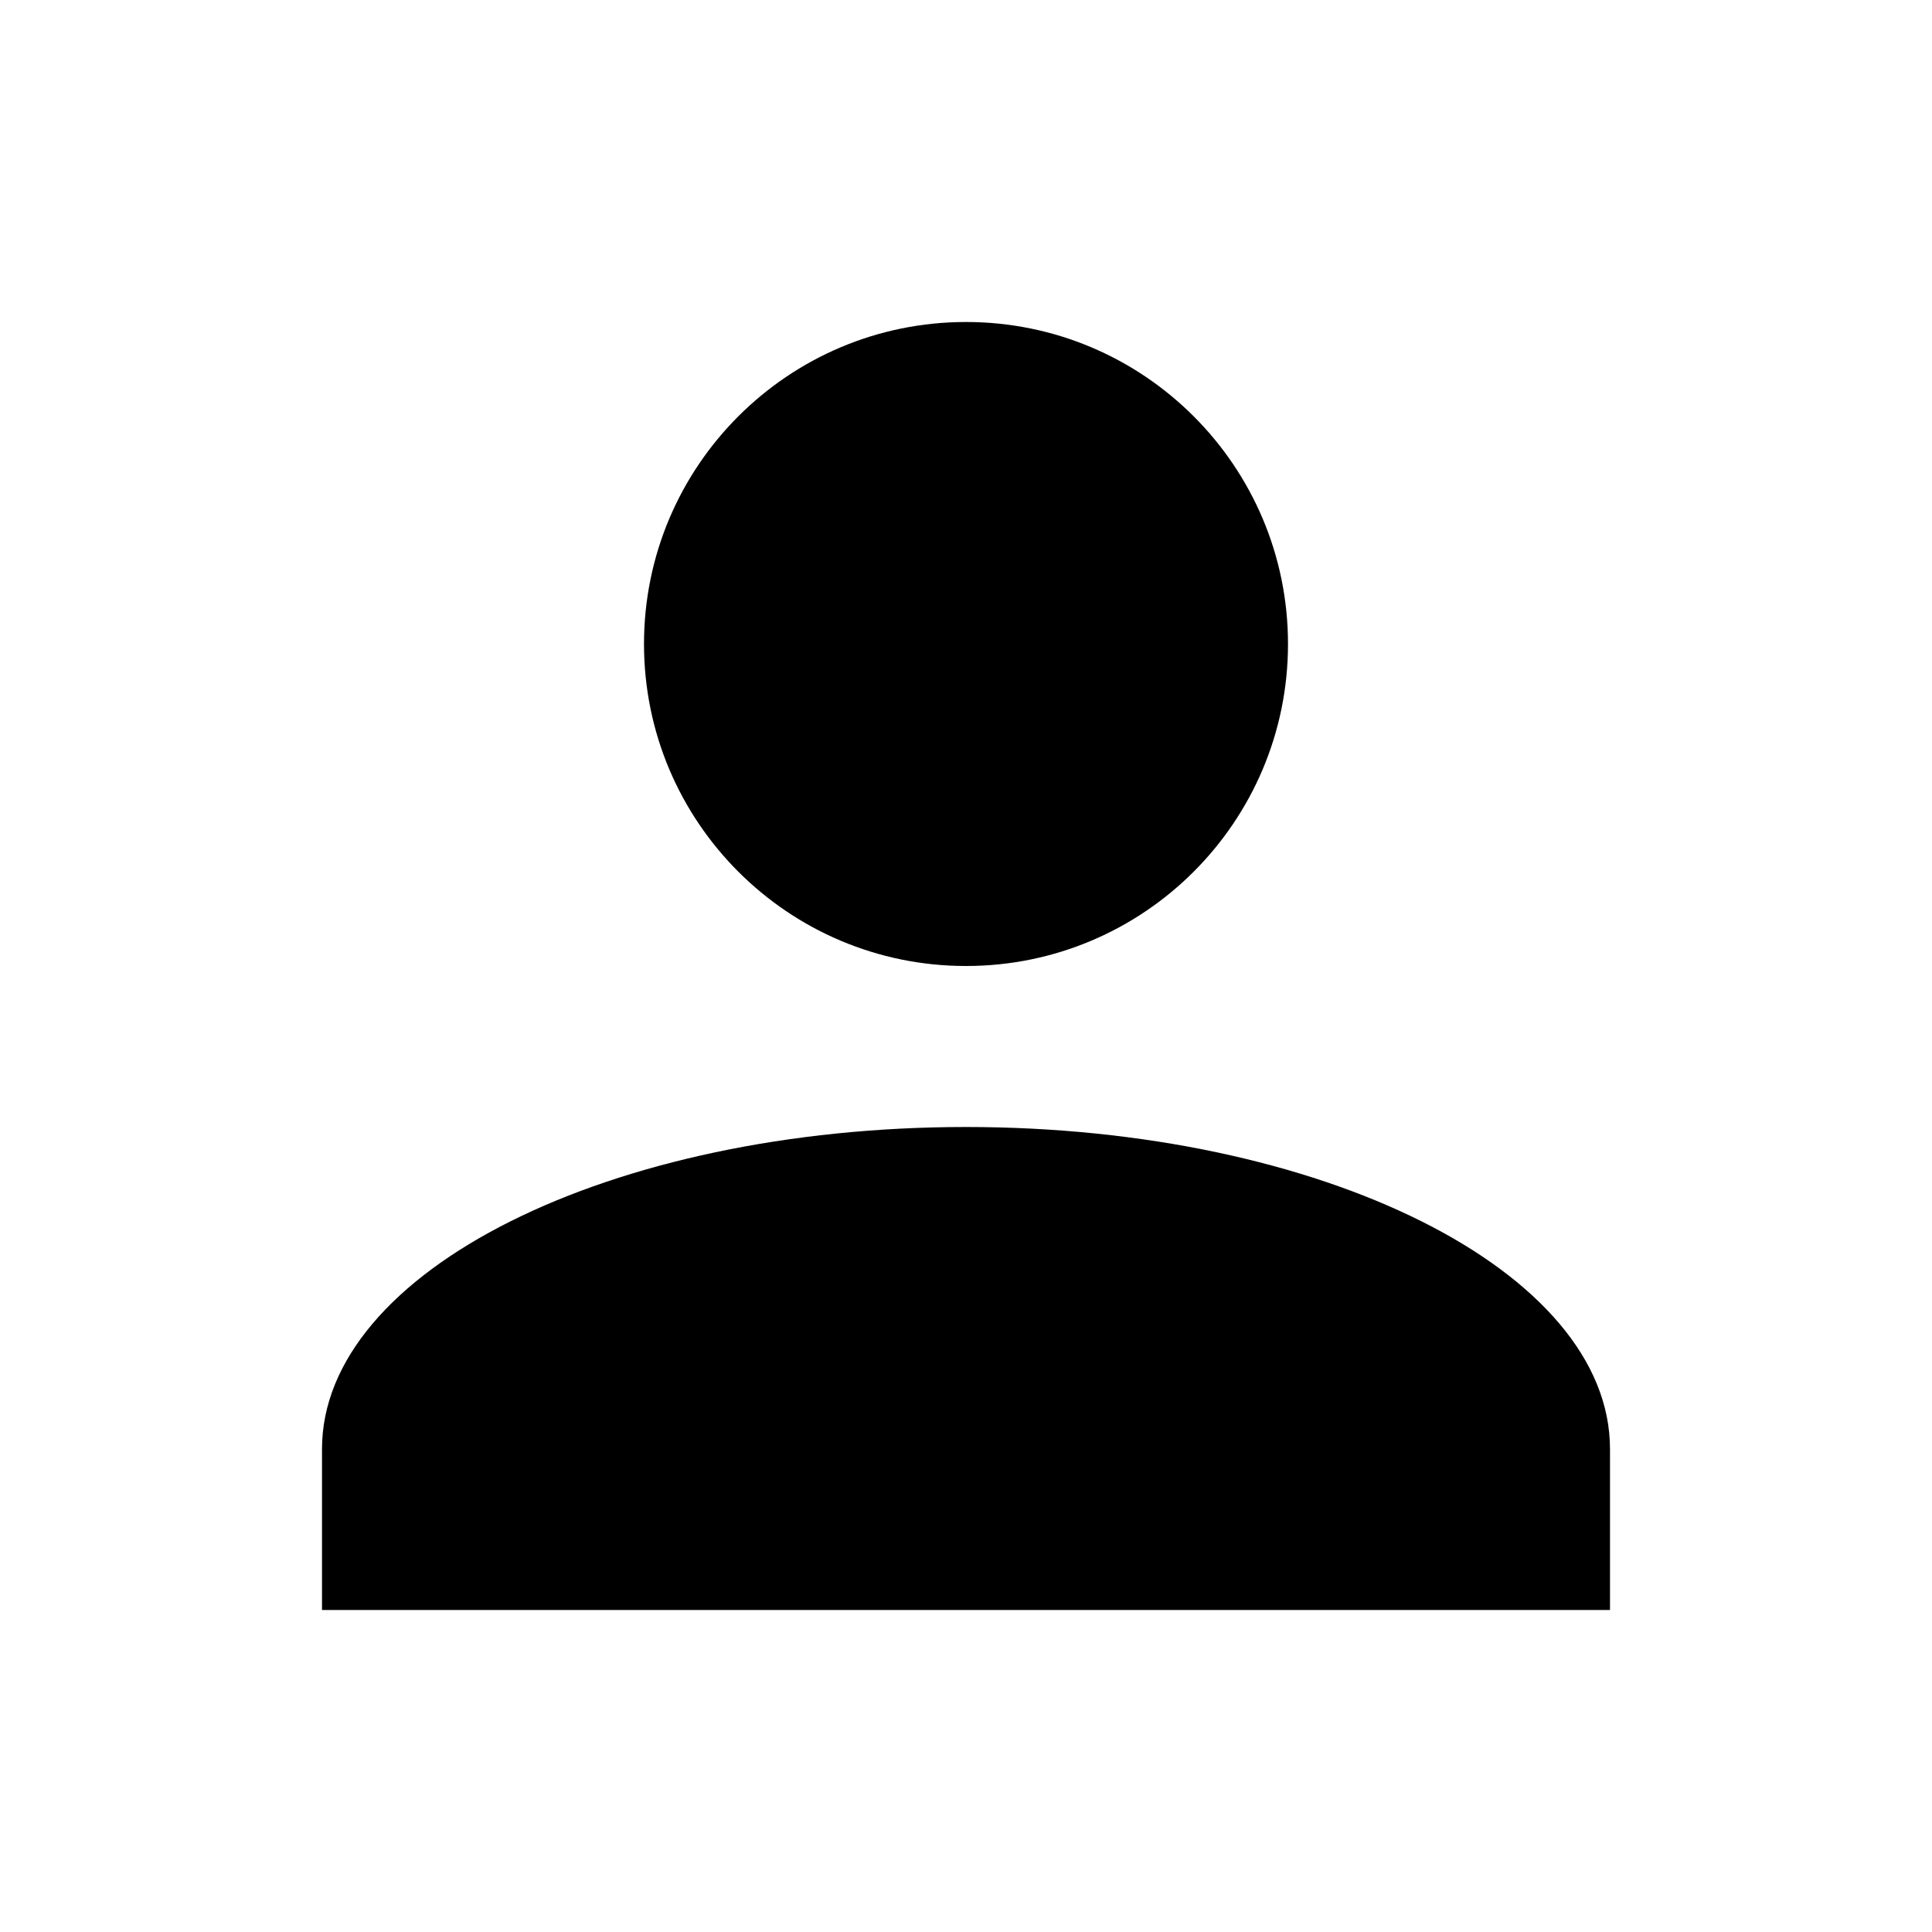
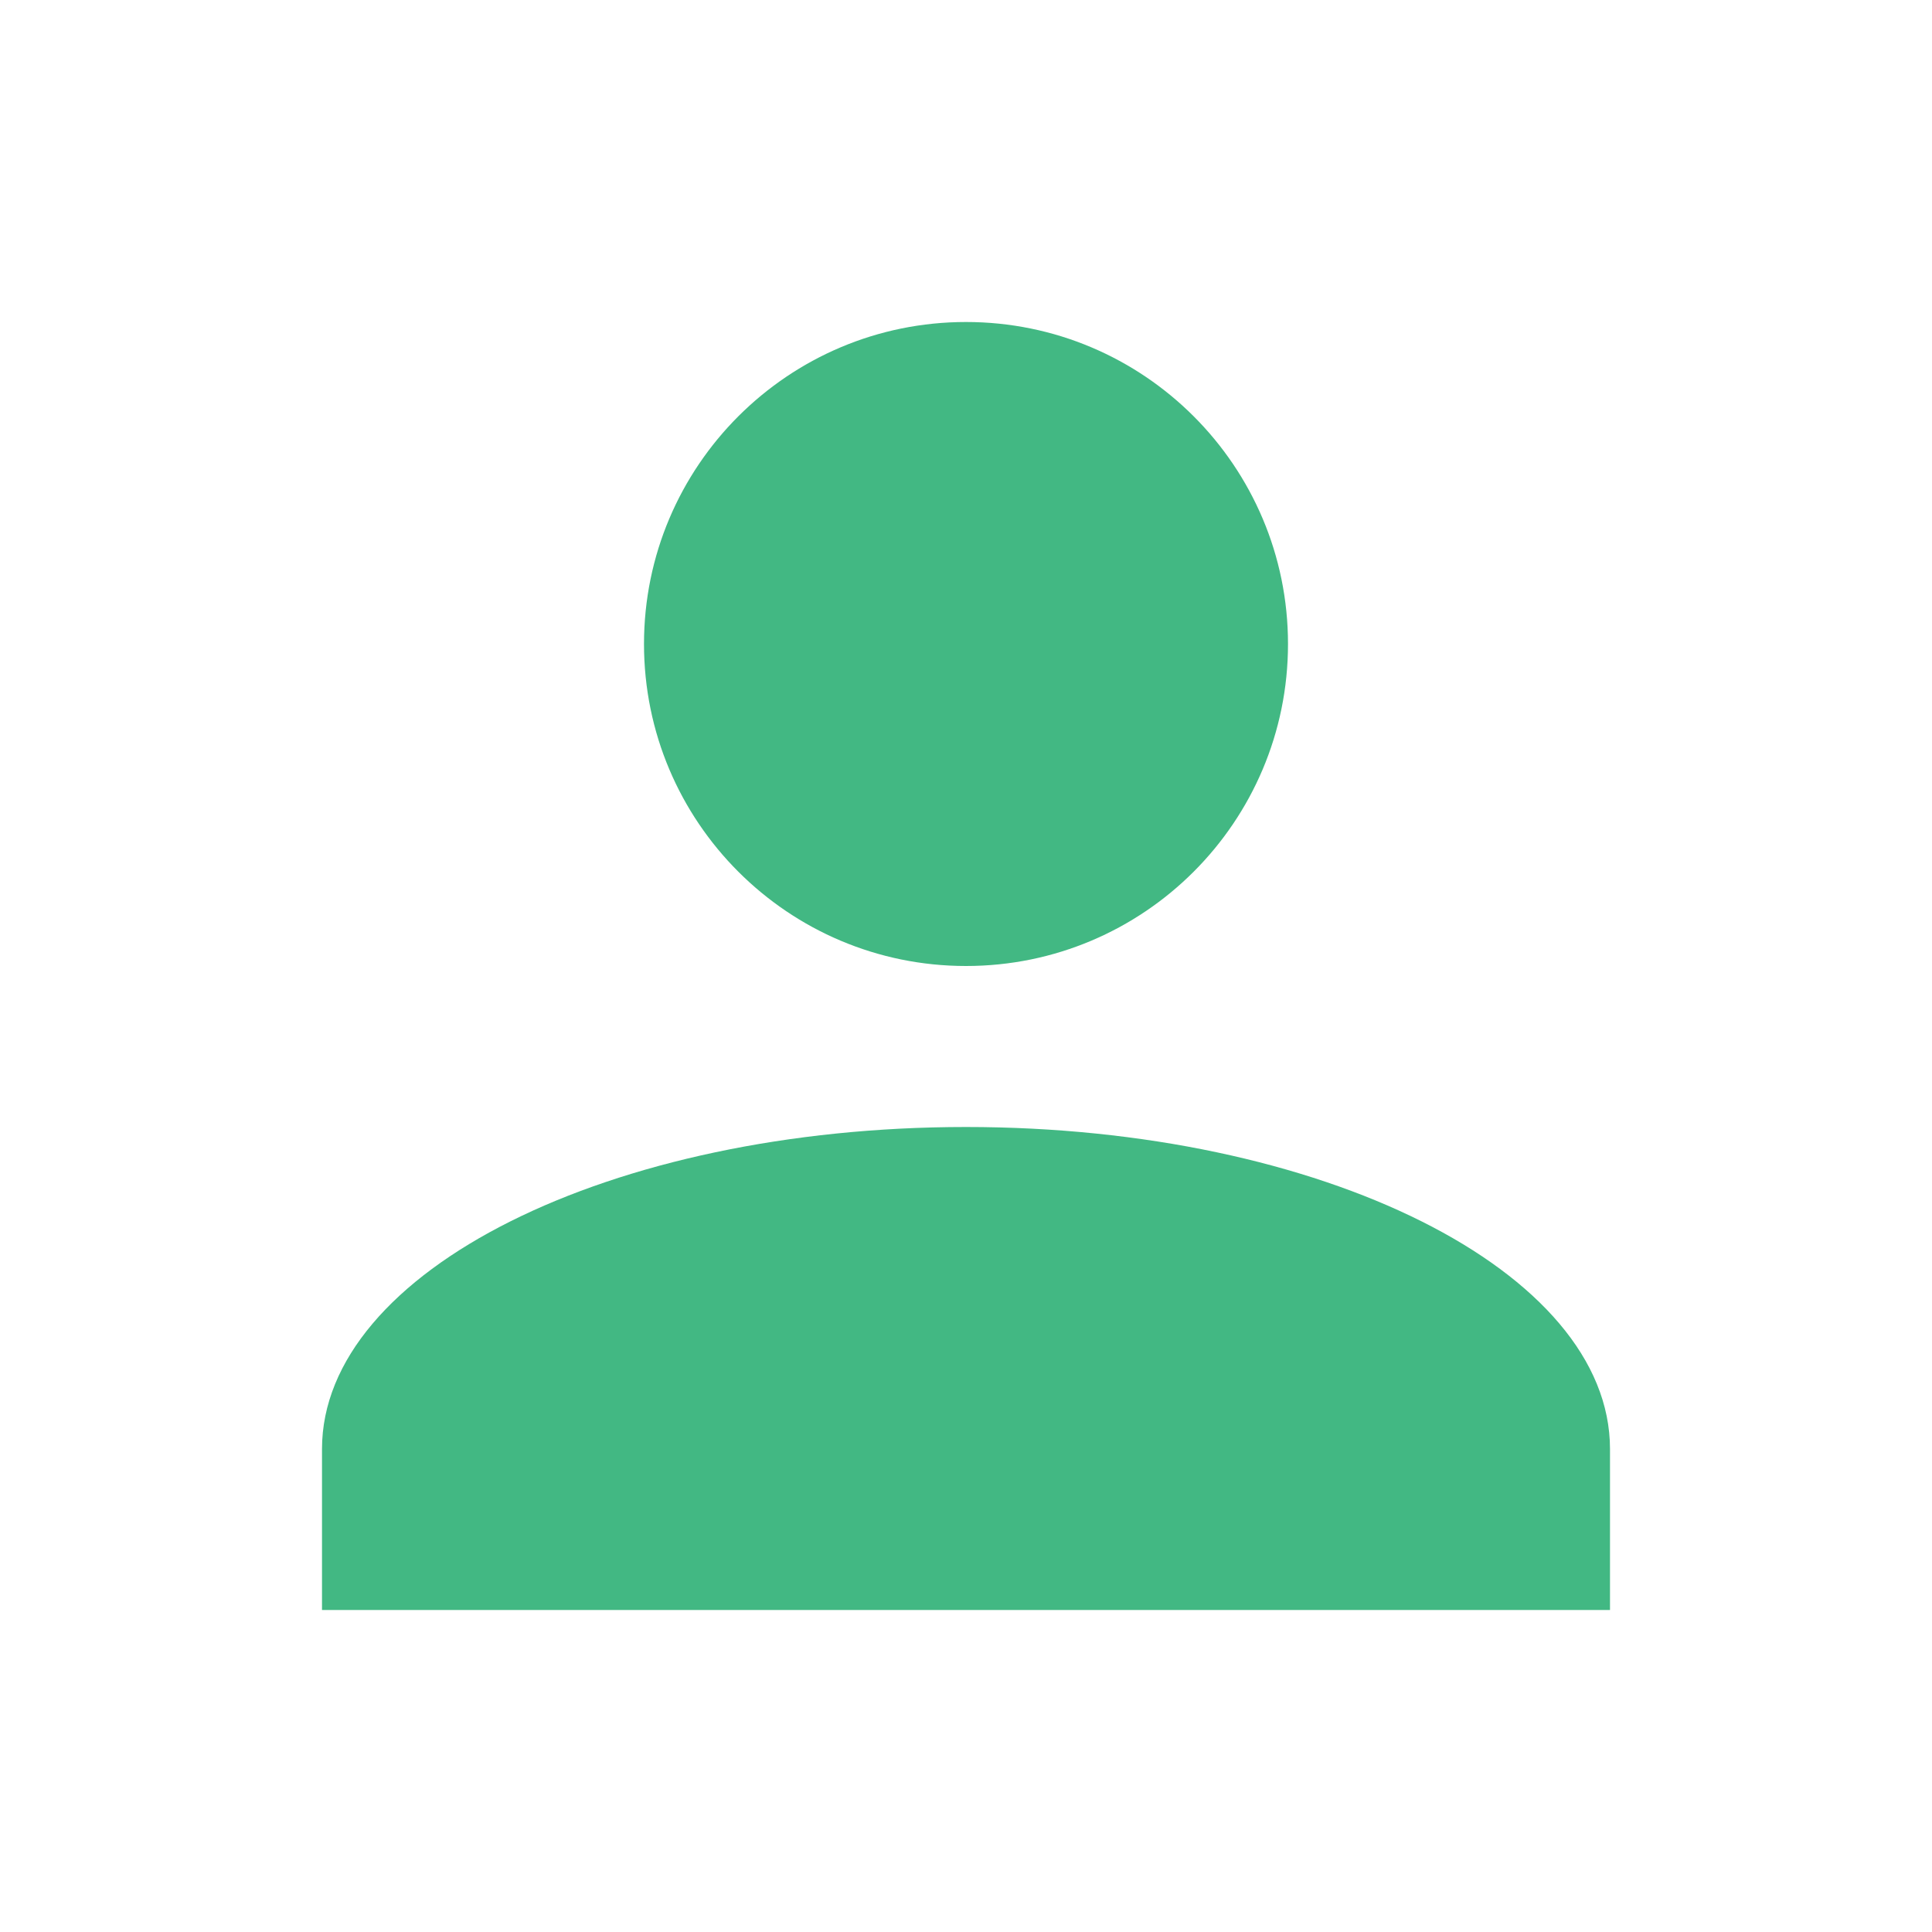
<svg xmlns="http://www.w3.org/2000/svg" viewBox="0 0 24 24">
-   <path d="M12,4A4,4 0 0,1 16,8A4,4 0 0,1 12,12A4,4 0 0,1 8,8A4,4 0 0,1 12,4M12,14C16.42,14 20,15.79 20,18V20H4V18C4,15.79 7.58,14 12,14Z" />
+   <path fill="#42b883" d="M12,4A4,4 0 0,1 16,8A4,4 0 0,1 12,12A4,4 0 0,1 8,8A4,4 0 0,1 12,4M12,14C16.42,14 20,15.79 20,18V20H4V18C4,15.79 7.58,14 12,14Z" />
</svg>
